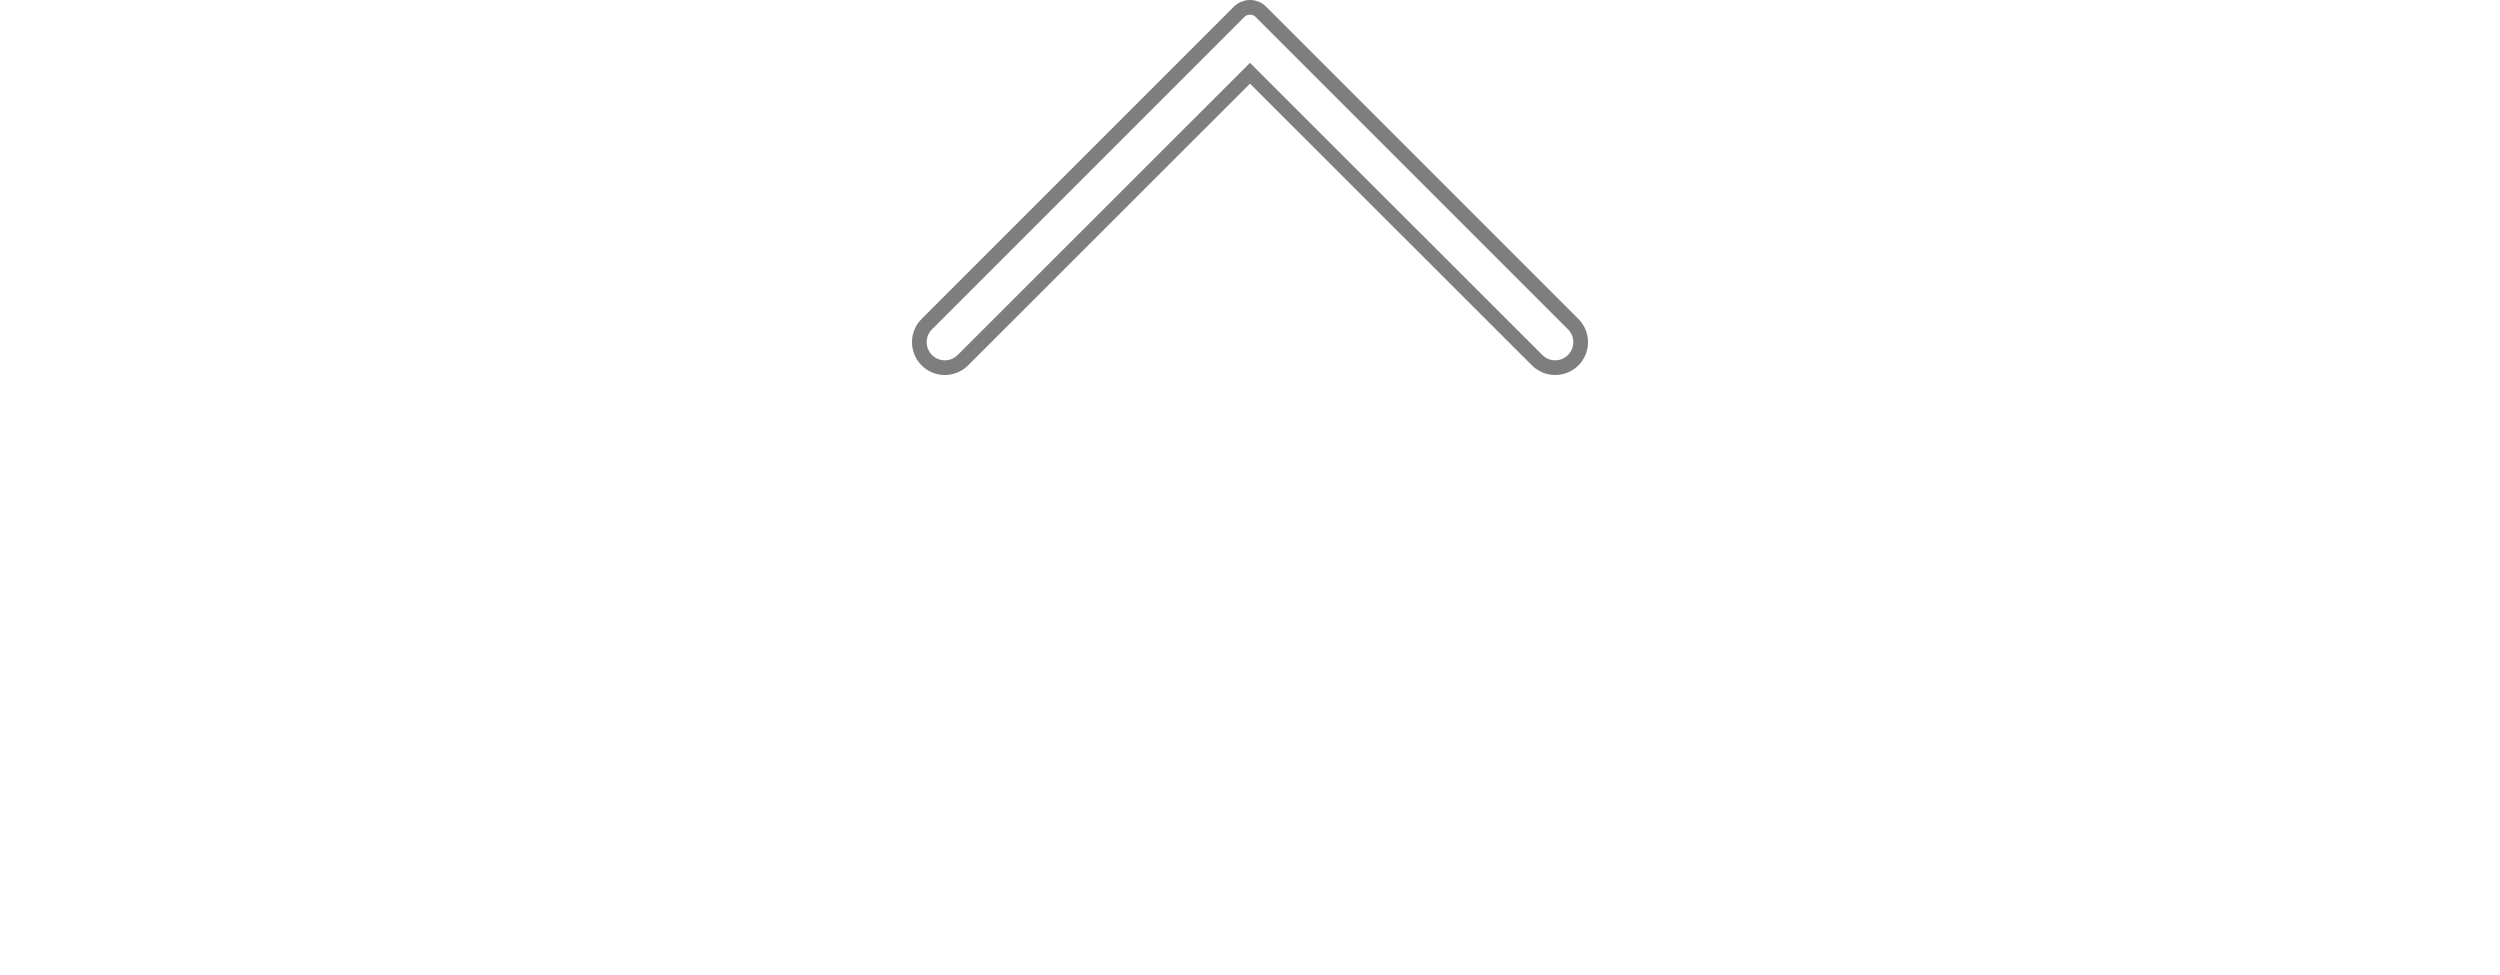
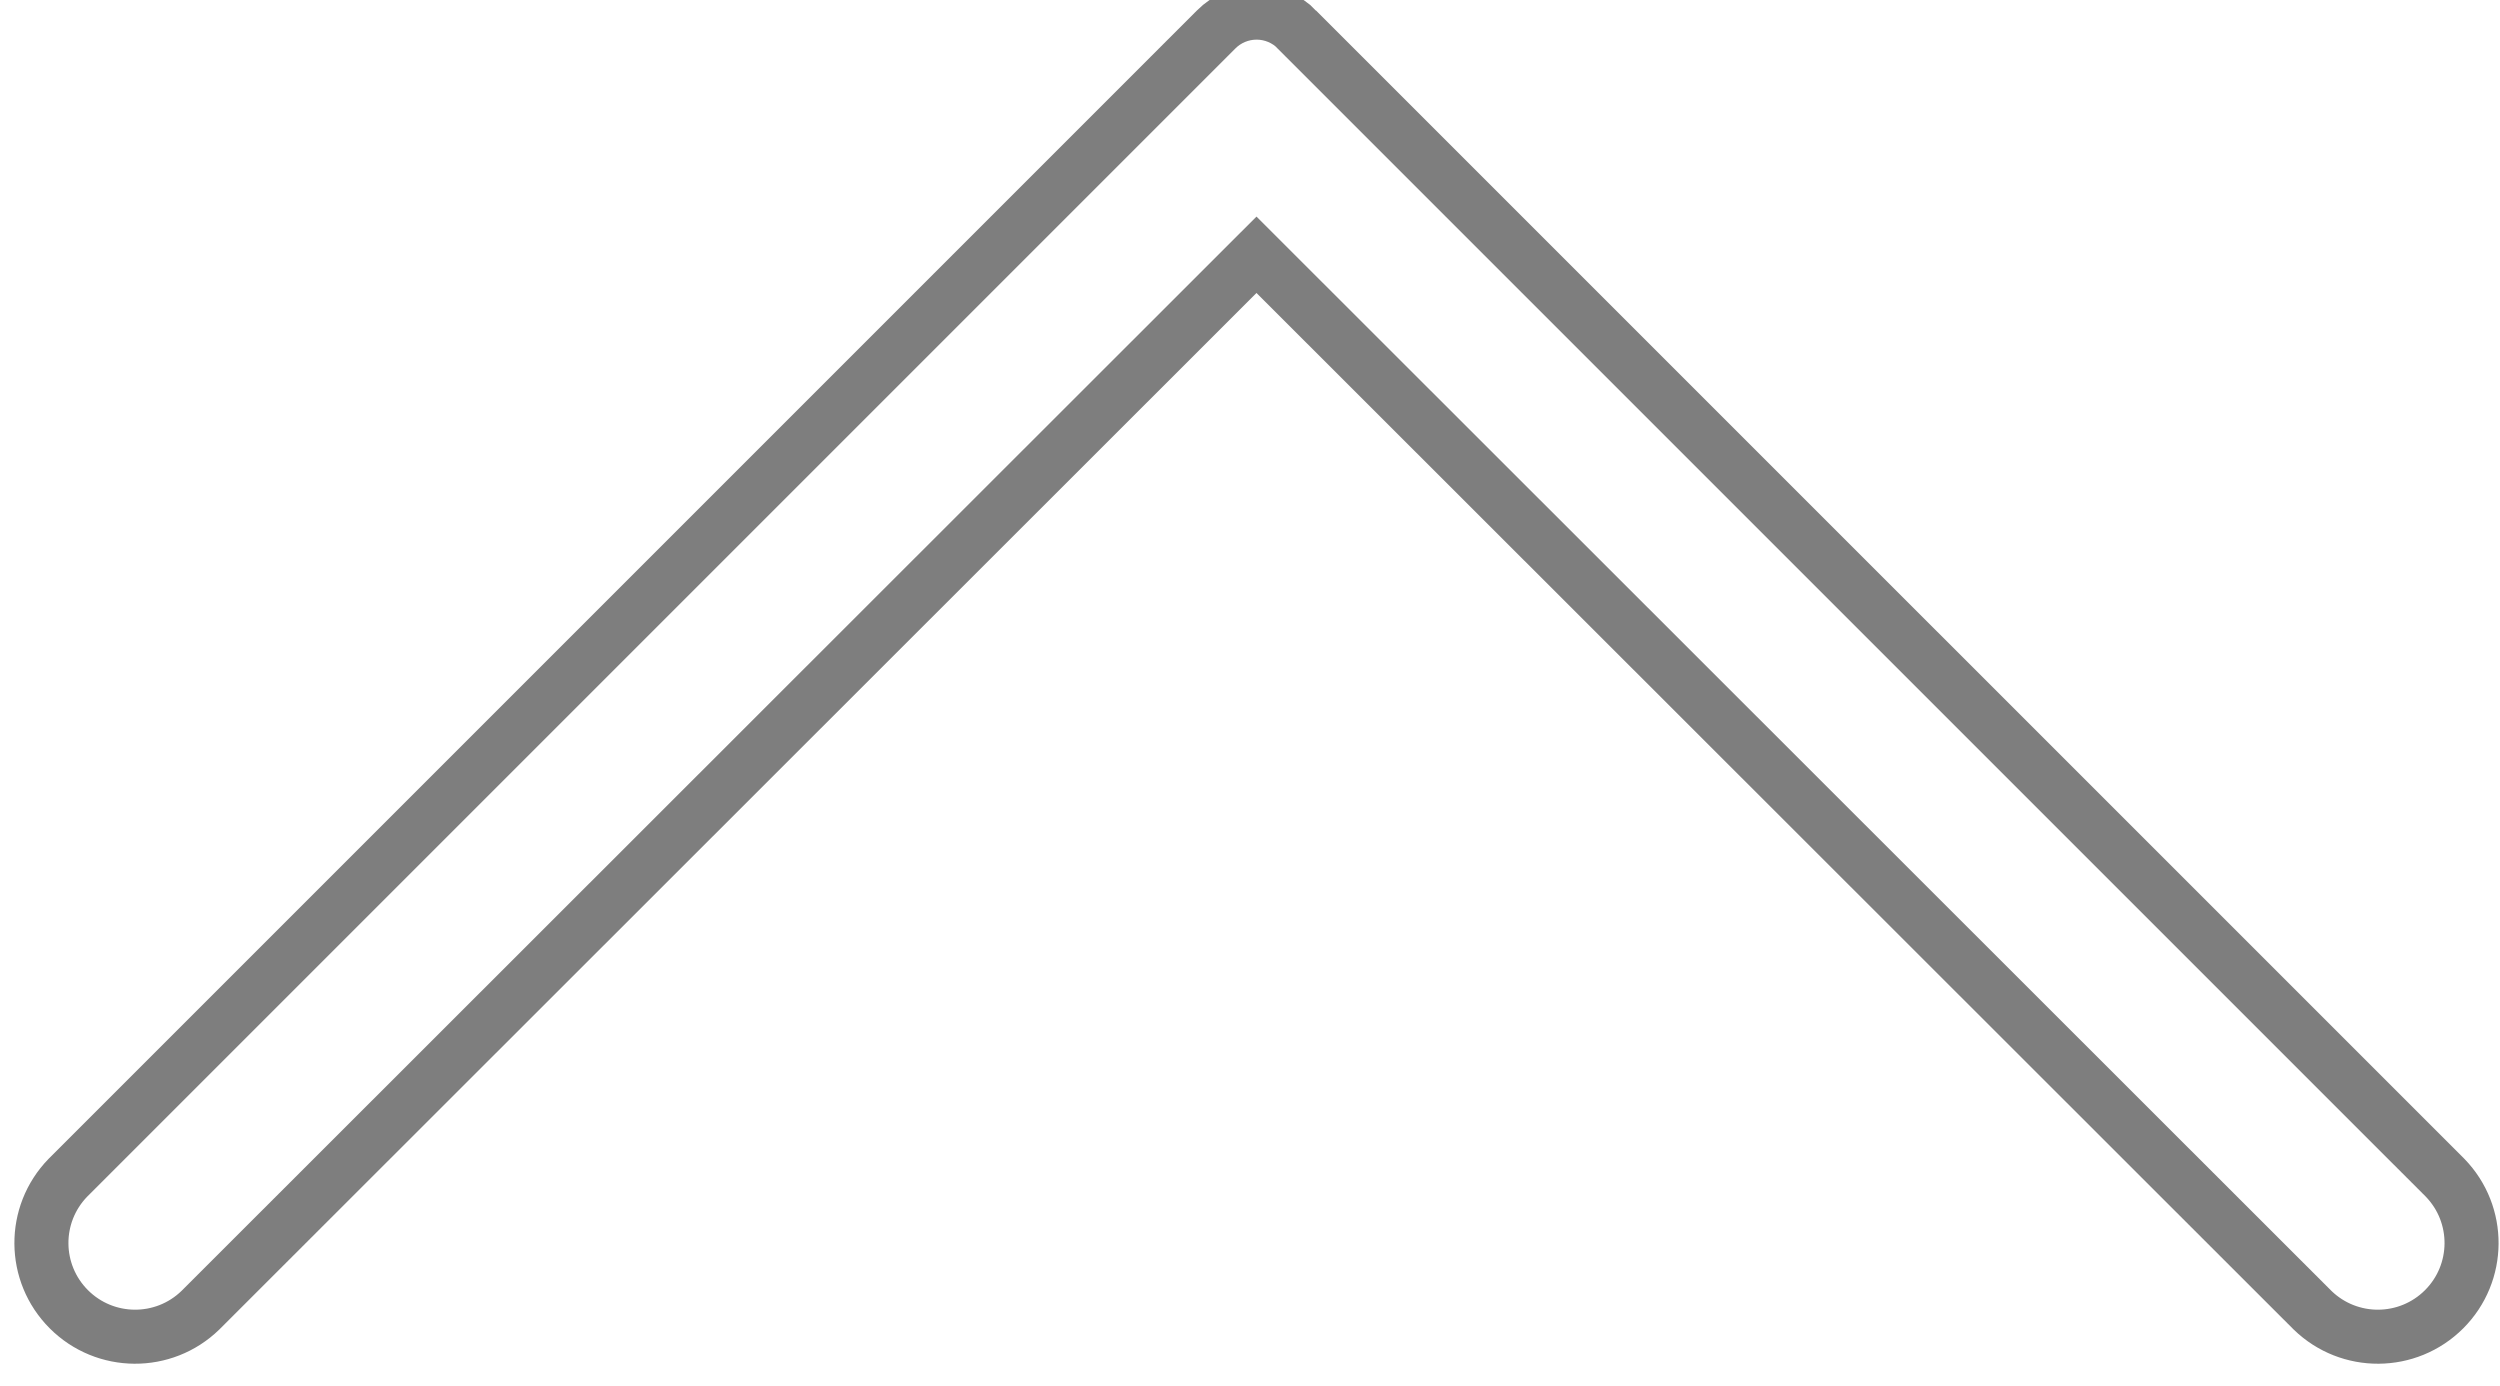
- <svg xmlns="http://www.w3.org/2000/svg" width="170" height="66.258" viewBox="0 0 170 66.258">
+ <svg xmlns="http://www.w3.org/2000/svg" width="46.264" height="25.648">
  <defs>
-     <style>.b{fill:none;stroke:#707070;}.a{opacity:0.9;}
-         </style>
+     <style>.a{opacity:0.9;}.b{fill:none;stroke:#707070;}</style>
  </defs>
-   <g transform="translate(-910.5 -992.742)">
-     <g class="a" transform="translate(1018 993.242) rotate(90)">
-       <path class="b" d="M39.219,280.424,17.971,259.177a1.734,1.734,0,0,1,2.452-2.452l19.543,19.531,19.543-19.531a1.734,1.734,0,0,1,2.452,2.452L40.714,280.424a1.054,1.054,0,0,1-1.5,0Z" transform="translate(280.736 -17.466) rotate(90)" />
-     </g>
+   <g id="svg_1" transform="rotate(90 23.25152,12.48553) " class="a">
+     <path id="svg_2" transform="rotate(90 291.7375,-27.48047) " d="m330.956,252.944l-21.248,-21.247a1.734,1.734 0 0 1 2.452,-2.452l19.543,19.531l19.543,-19.531a1.734,1.734 0 0 1 2.452,2.452l-21.247,21.247a1.054,1.054 0 0 1 -1.5,0l0.005,0z" class="b" />
  </g>
</svg>
